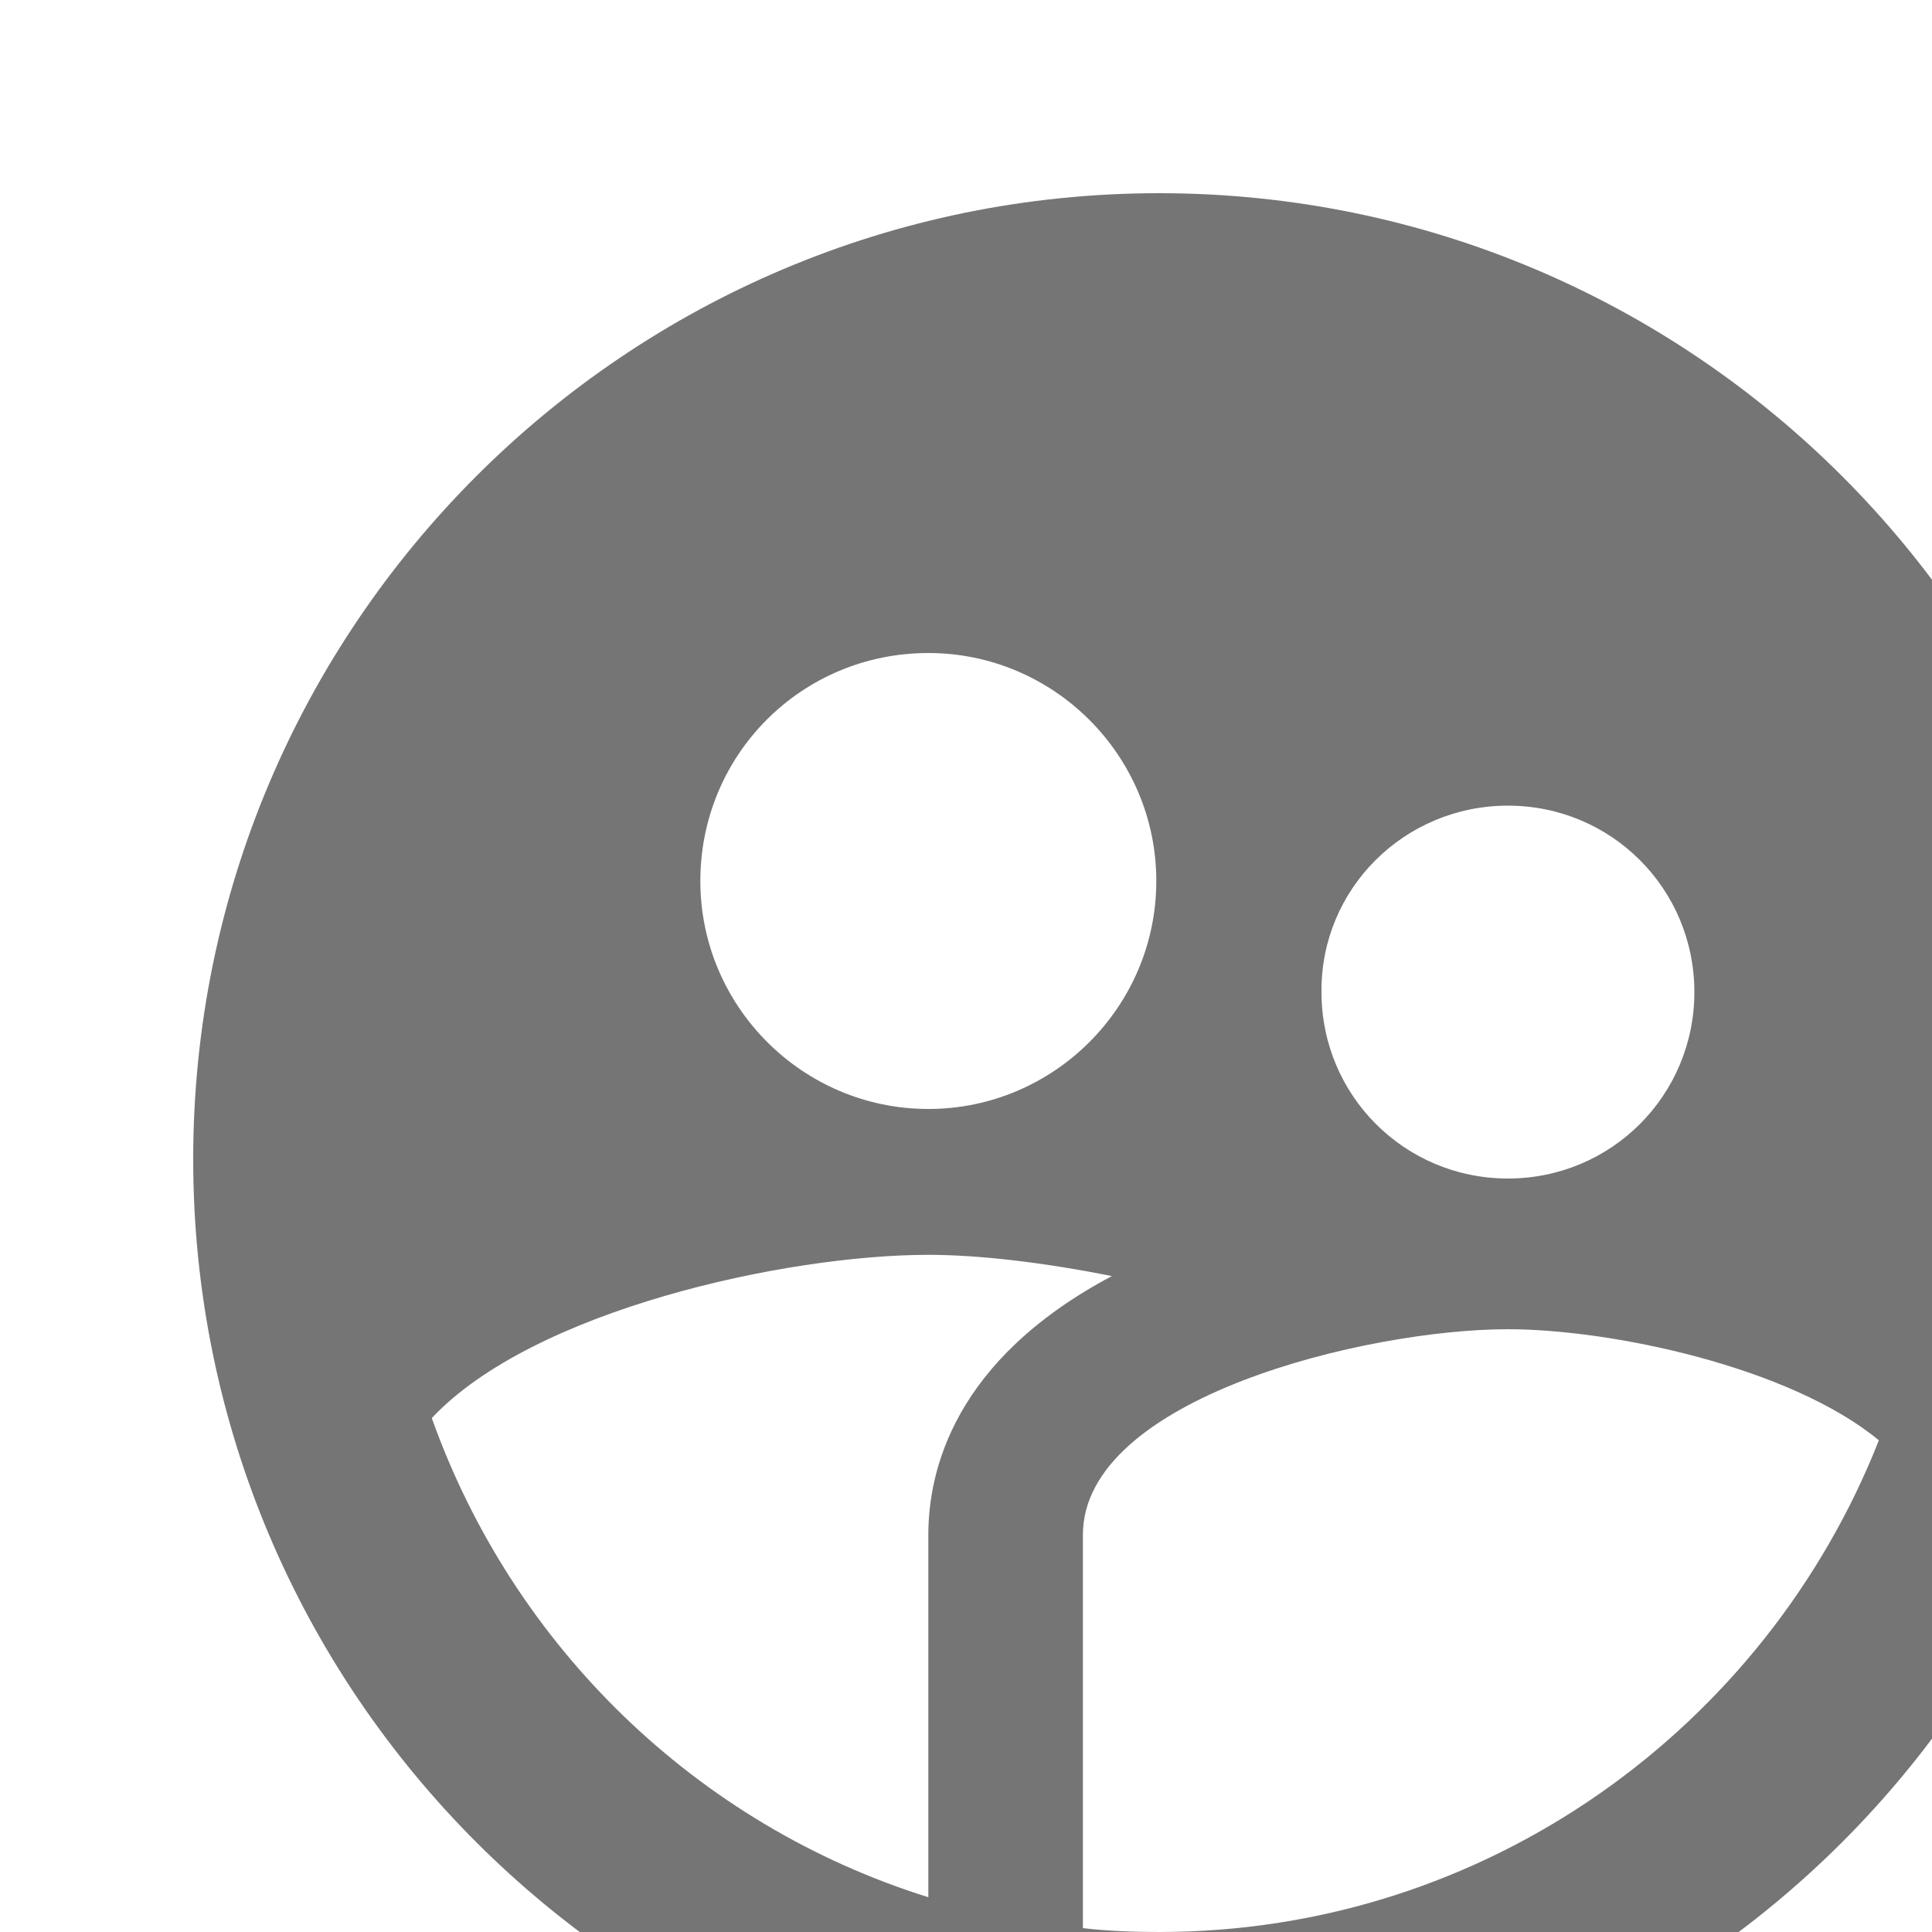
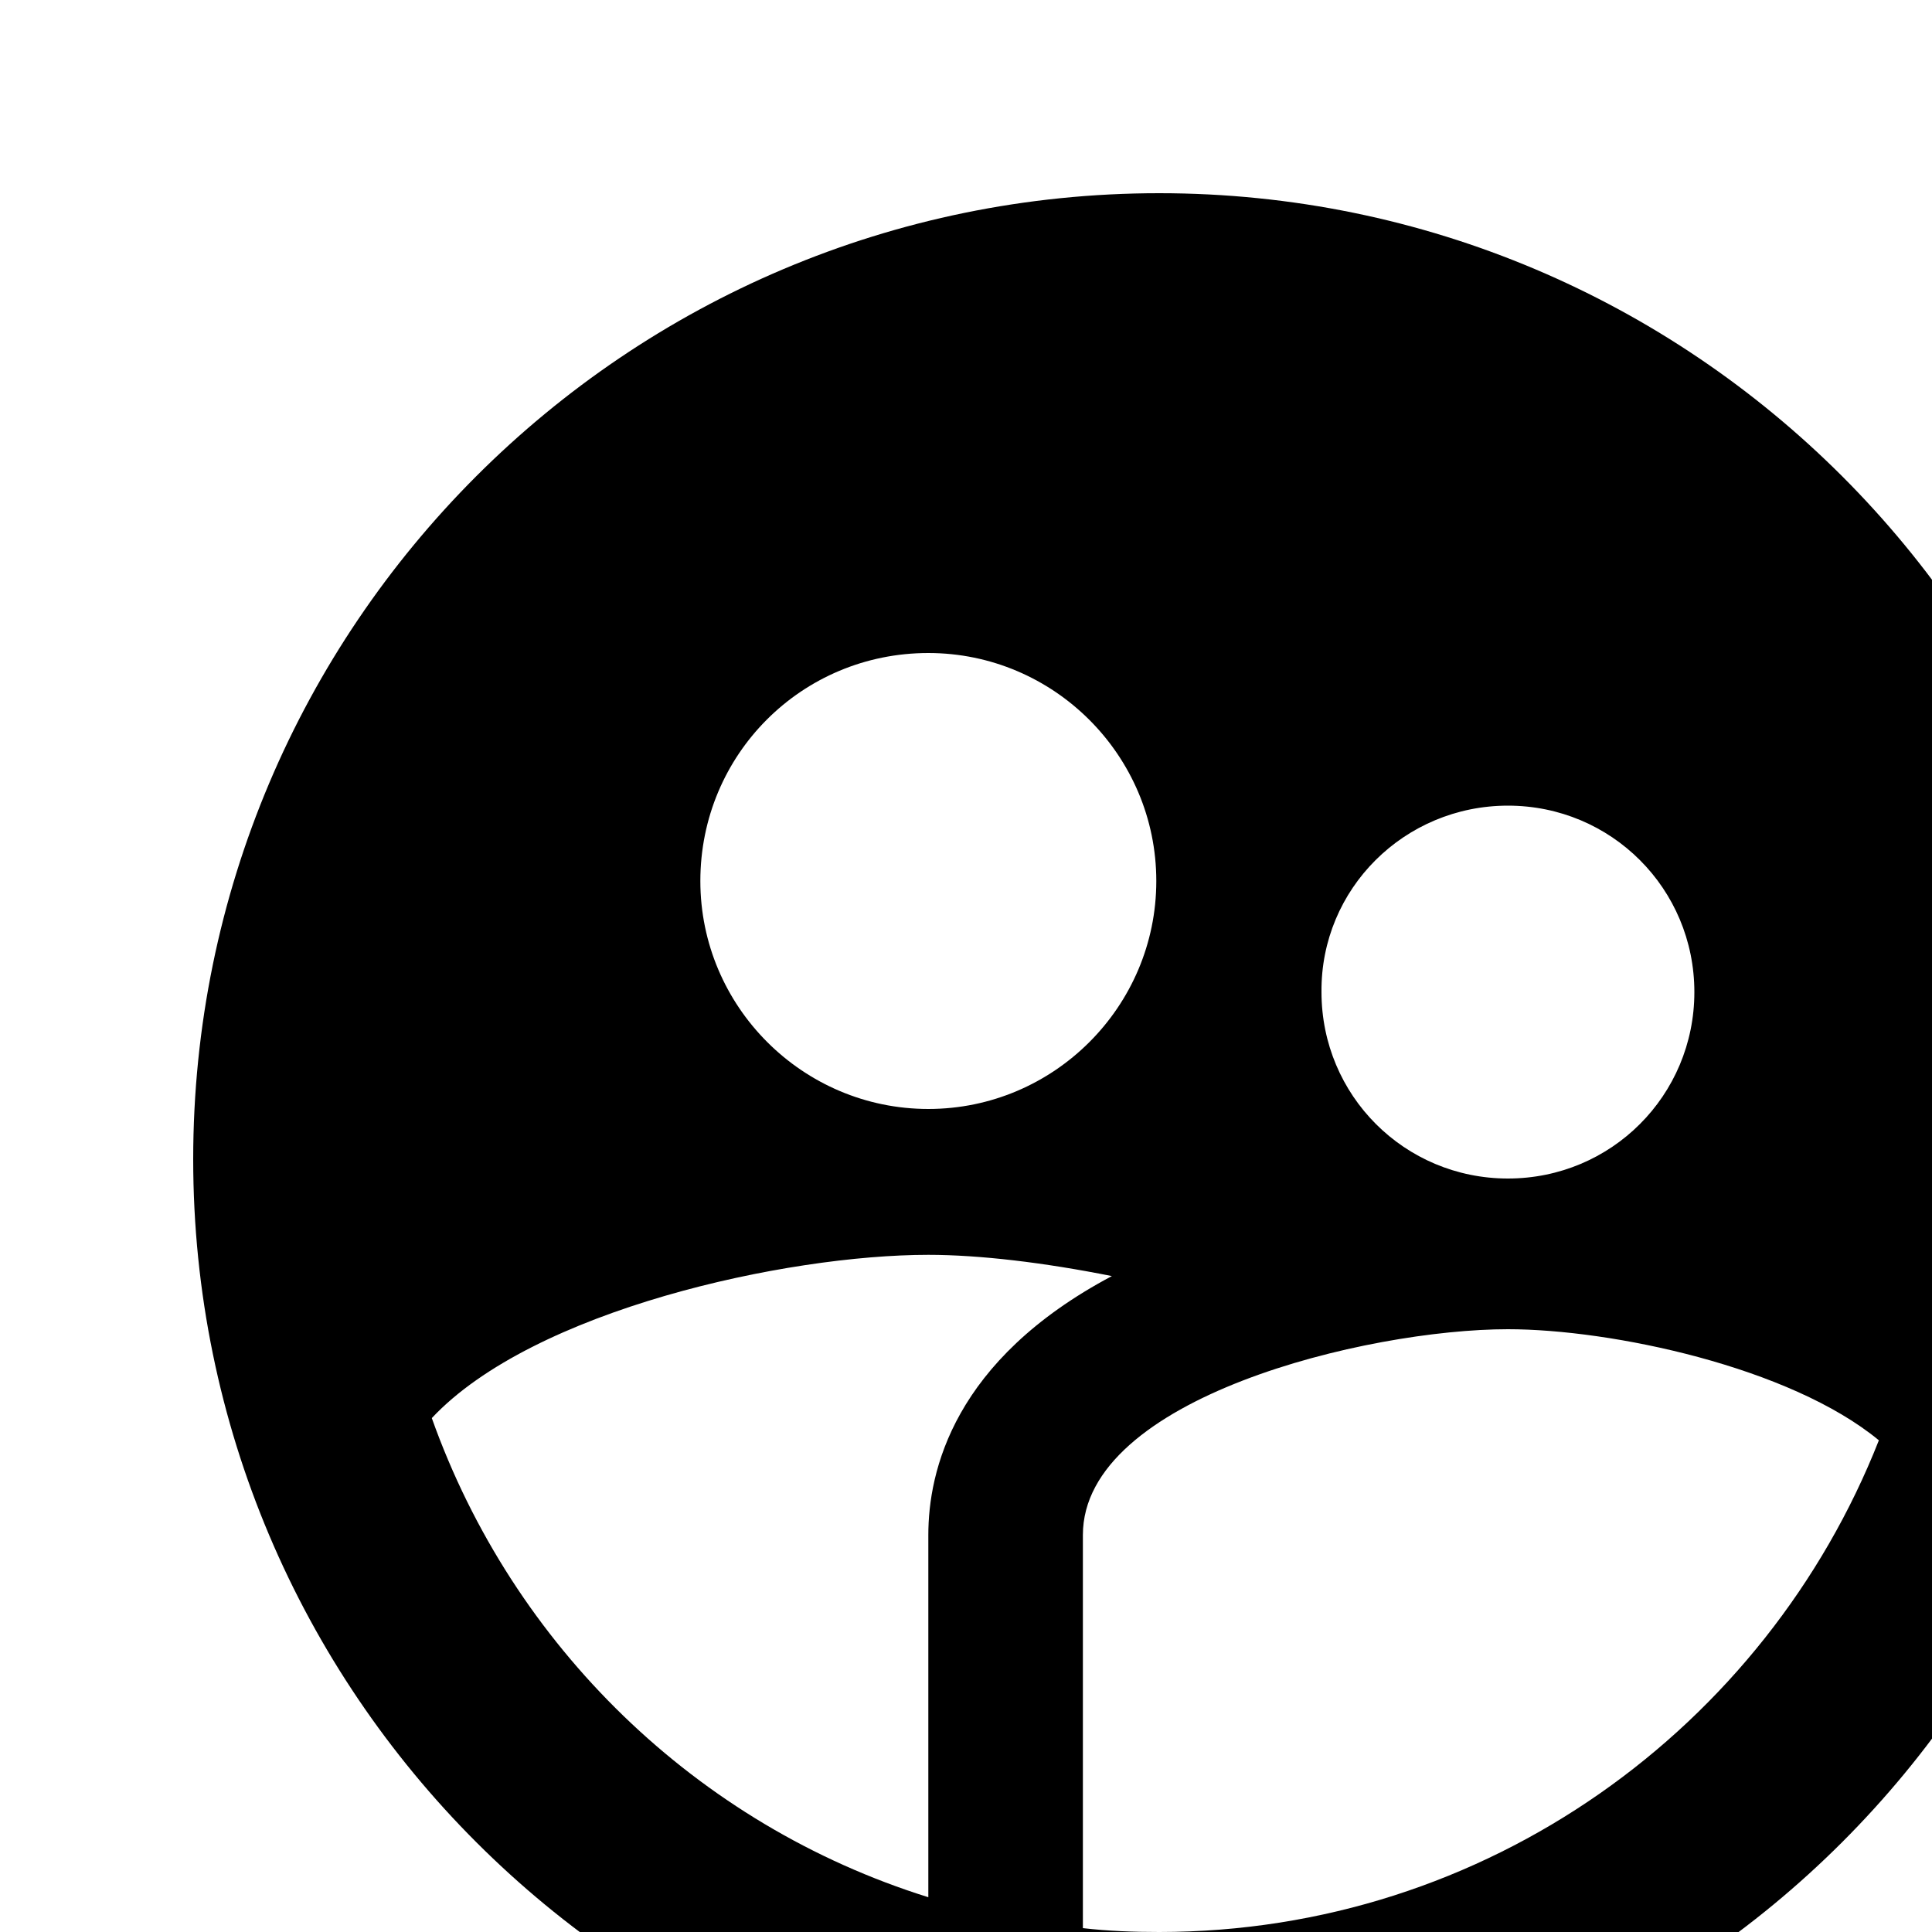
- <svg xmlns="http://www.w3.org/2000/svg" fill="none">
+ <svg xmlns="http://www.w3.org/2000/svg">
  <g id="icon/action/supervised_user_circle_24px">
-     <path id="icon/action/supervised_user_circle_24px_2" fill-rule="evenodd" clip-rule="evenodd" d="M12 2C6.48 2 2 6.48 2 12C2 17.52 6.48 22 12 22C17.52 22 22 17.52 22 12C22 6.48 17.52 2 12 2ZM15.61 8.34C16.68 8.34 17.54 9.2 17.54 10.27C17.54 11.34 16.68 12.2 15.61 12.2C14.54 12.2 13.68 11.34 13.68 10.27C13.67 9.2 14.54 8.34 15.61 8.34ZM11.97 9.12C11.97 7.82 10.91 6.76 9.61 6.76C8.3 6.76 7.25 7.81 7.25 9.12C7.25 10.42 8.31 11.48 9.61 11.48C10.91 11.48 11.97 10.42 11.97 9.12ZM9.61 15.89V19.64C7.21 18.89 5.31 17.04 4.47 14.68C5.52 13.56 8.14 12.99 9.61 12.99C10.14 12.99 10.81 13.07 11.51 13.21C9.87 14.08 9.61 15.23 9.61 15.89ZM11.21 19.96C11.47 19.99 11.73 20 12 20C15.39 20 18.28 17.88 19.45 14.91C18.53 14.15 16.68 13.76 15.61 13.76C14.15 13.76 11.21 14.47 11.21 15.89V19.96Z" fill="black" fill-opacity="0.54" />
+     <path id="icon/action/supervised_user_circle_24px_2" fill-rule="evenodd" clip-rule="evenodd" d="M12 2C6.48 2 2 6.48 2 12C2 17.52 6.48 22 12 22C17.52 22 22 17.52 22 12C22 6.48 17.52 2 12 2ZM15.61 8.34C16.68 8.34 17.54 9.2 17.54 10.27C17.54 11.34 16.68 12.2 15.61 12.2C14.54 12.2 13.68 11.34 13.68 10.27C13.67 9.2 14.54 8.34 15.61 8.34ZM11.97 9.12C11.97 7.82 10.91 6.76 9.61 6.76C8.3 6.76 7.25 7.81 7.25 9.12C7.25 10.42 8.31 11.48 9.61 11.48C10.91 11.48 11.97 10.42 11.97 9.12ZM9.61 15.89V19.64C7.21 18.89 5.31 17.04 4.47 14.68C5.52 13.56 8.14 12.99 9.61 12.99C10.14 12.99 10.81 13.07 11.51 13.21C9.87 14.08 9.61 15.23 9.61 15.89ZM11.21 19.96C11.47 19.99 11.73 20 12 20C15.39 20 18.28 17.88 19.45 14.91C18.53 14.15 16.68 13.76 15.61 13.76C14.15 13.76 11.21 14.47 11.21 15.89V19.96Z" />
  </g>
</svg>
